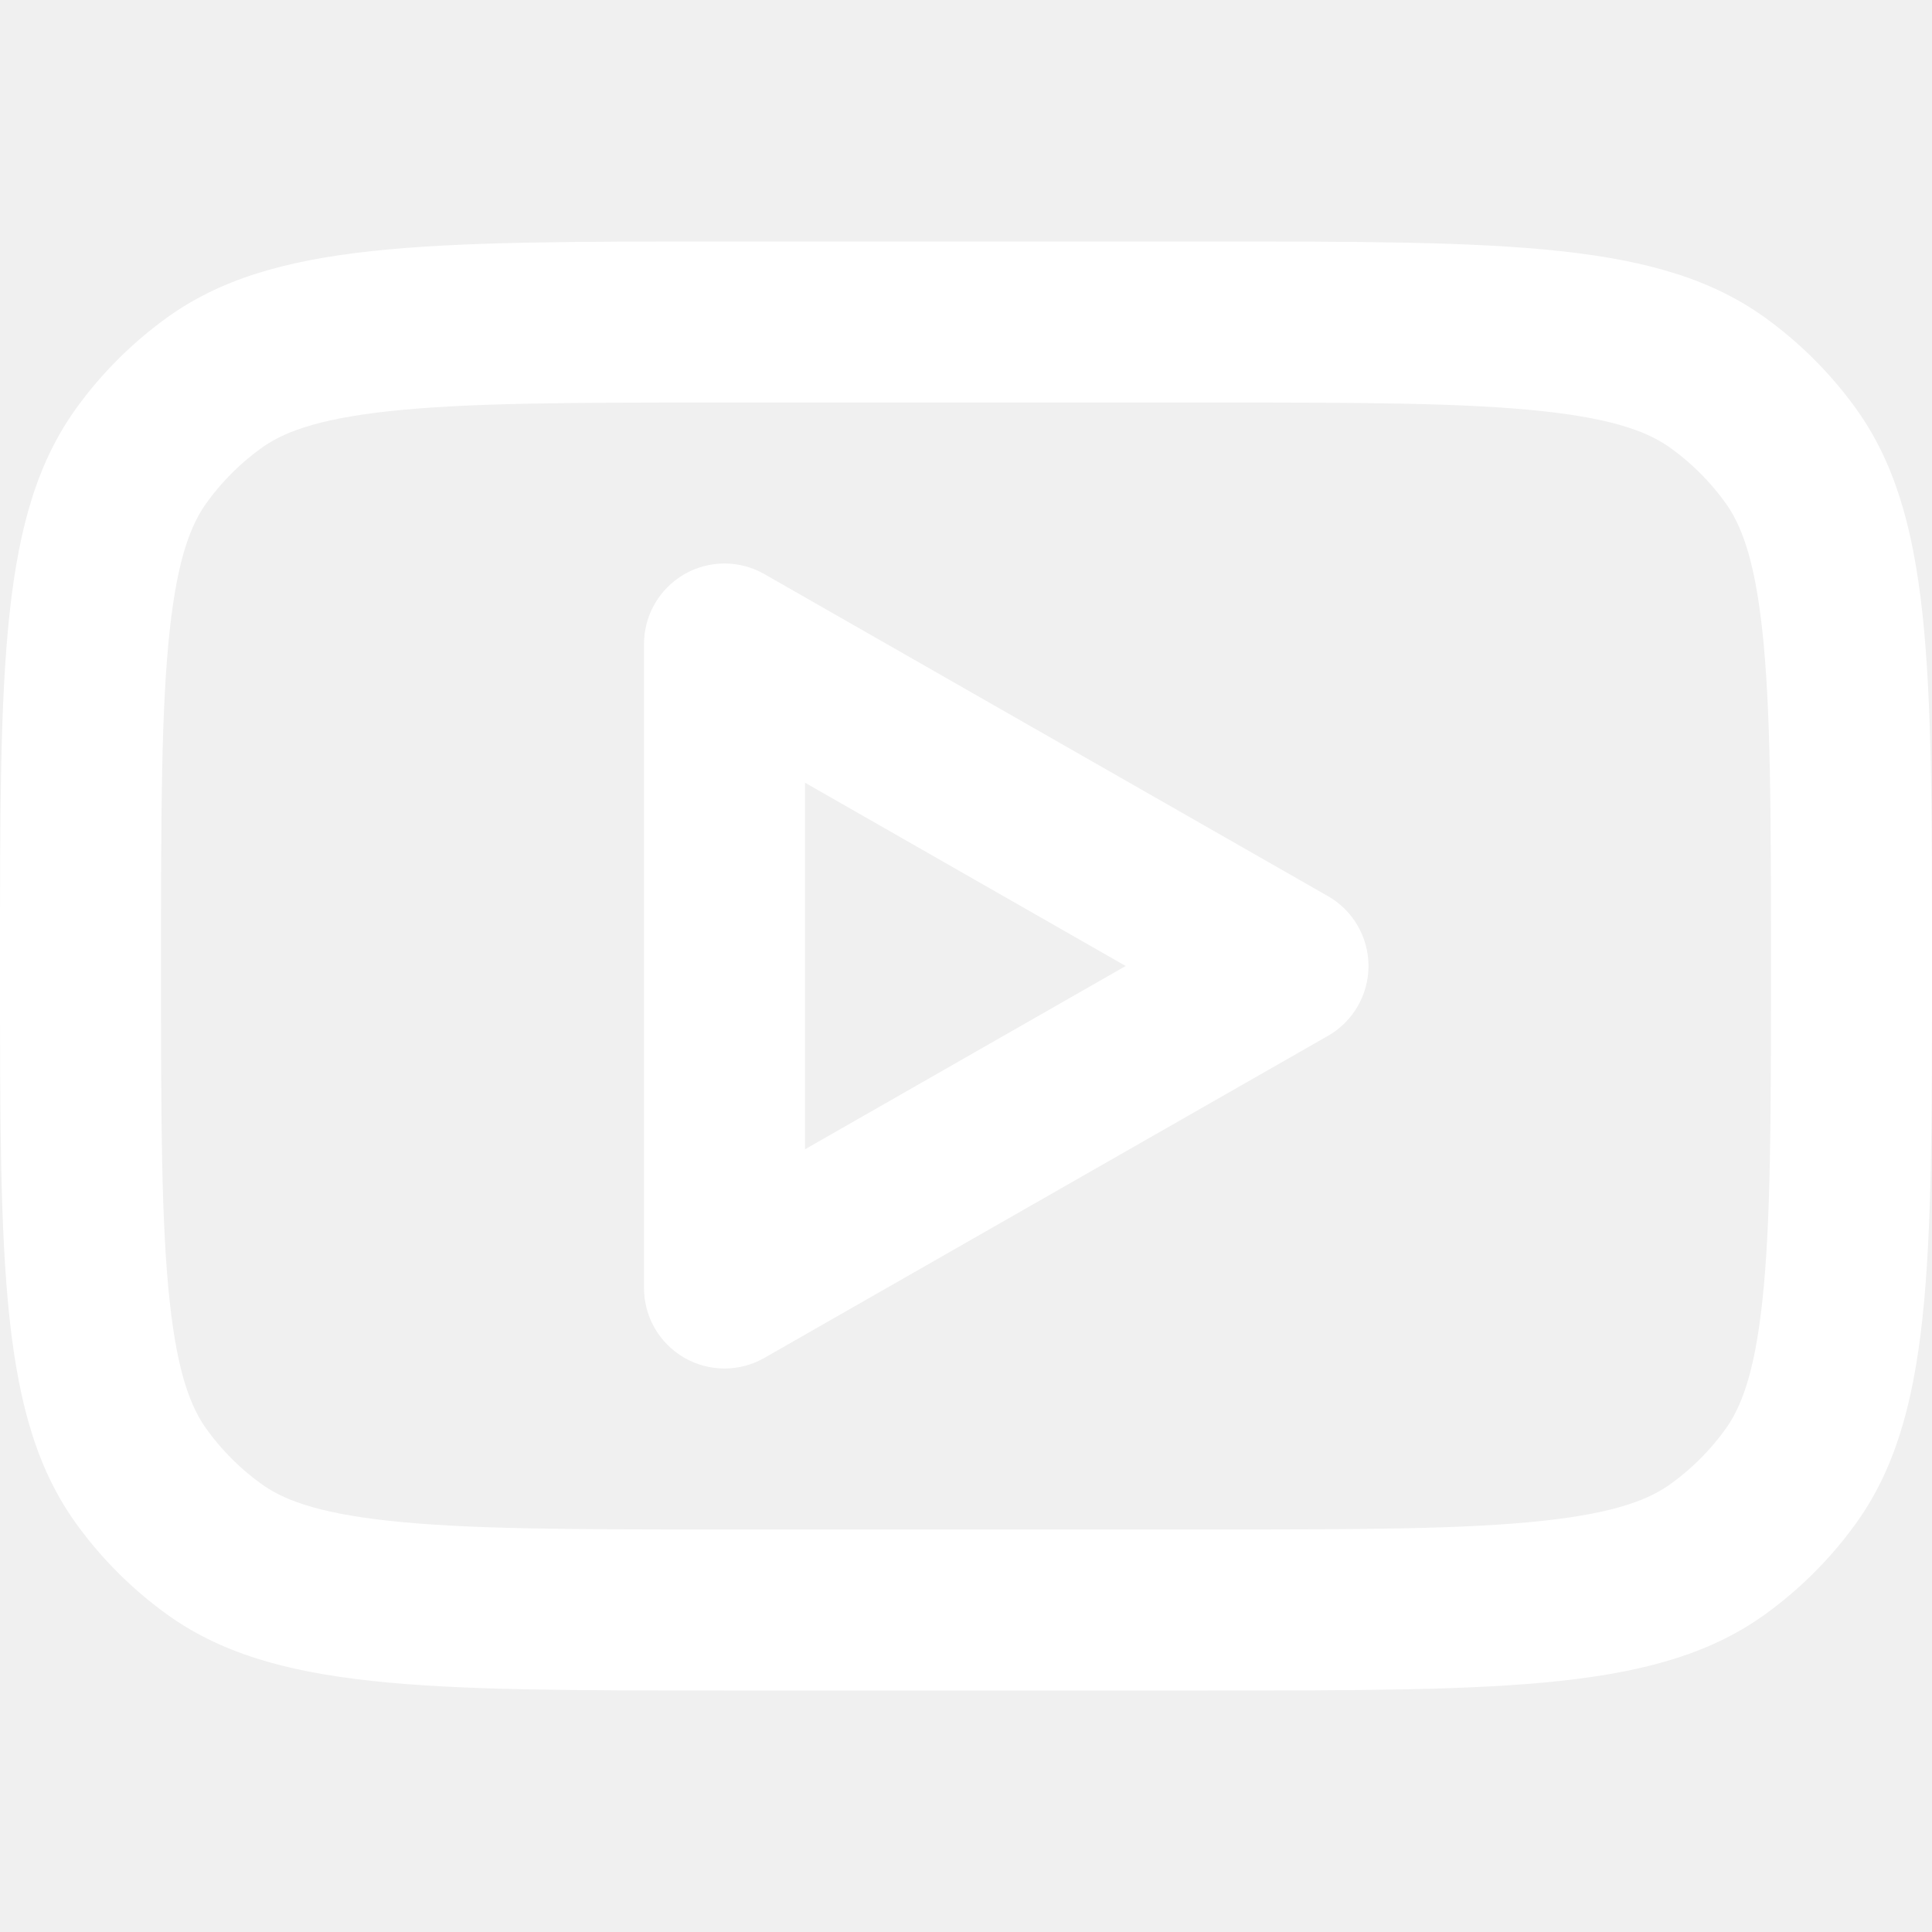
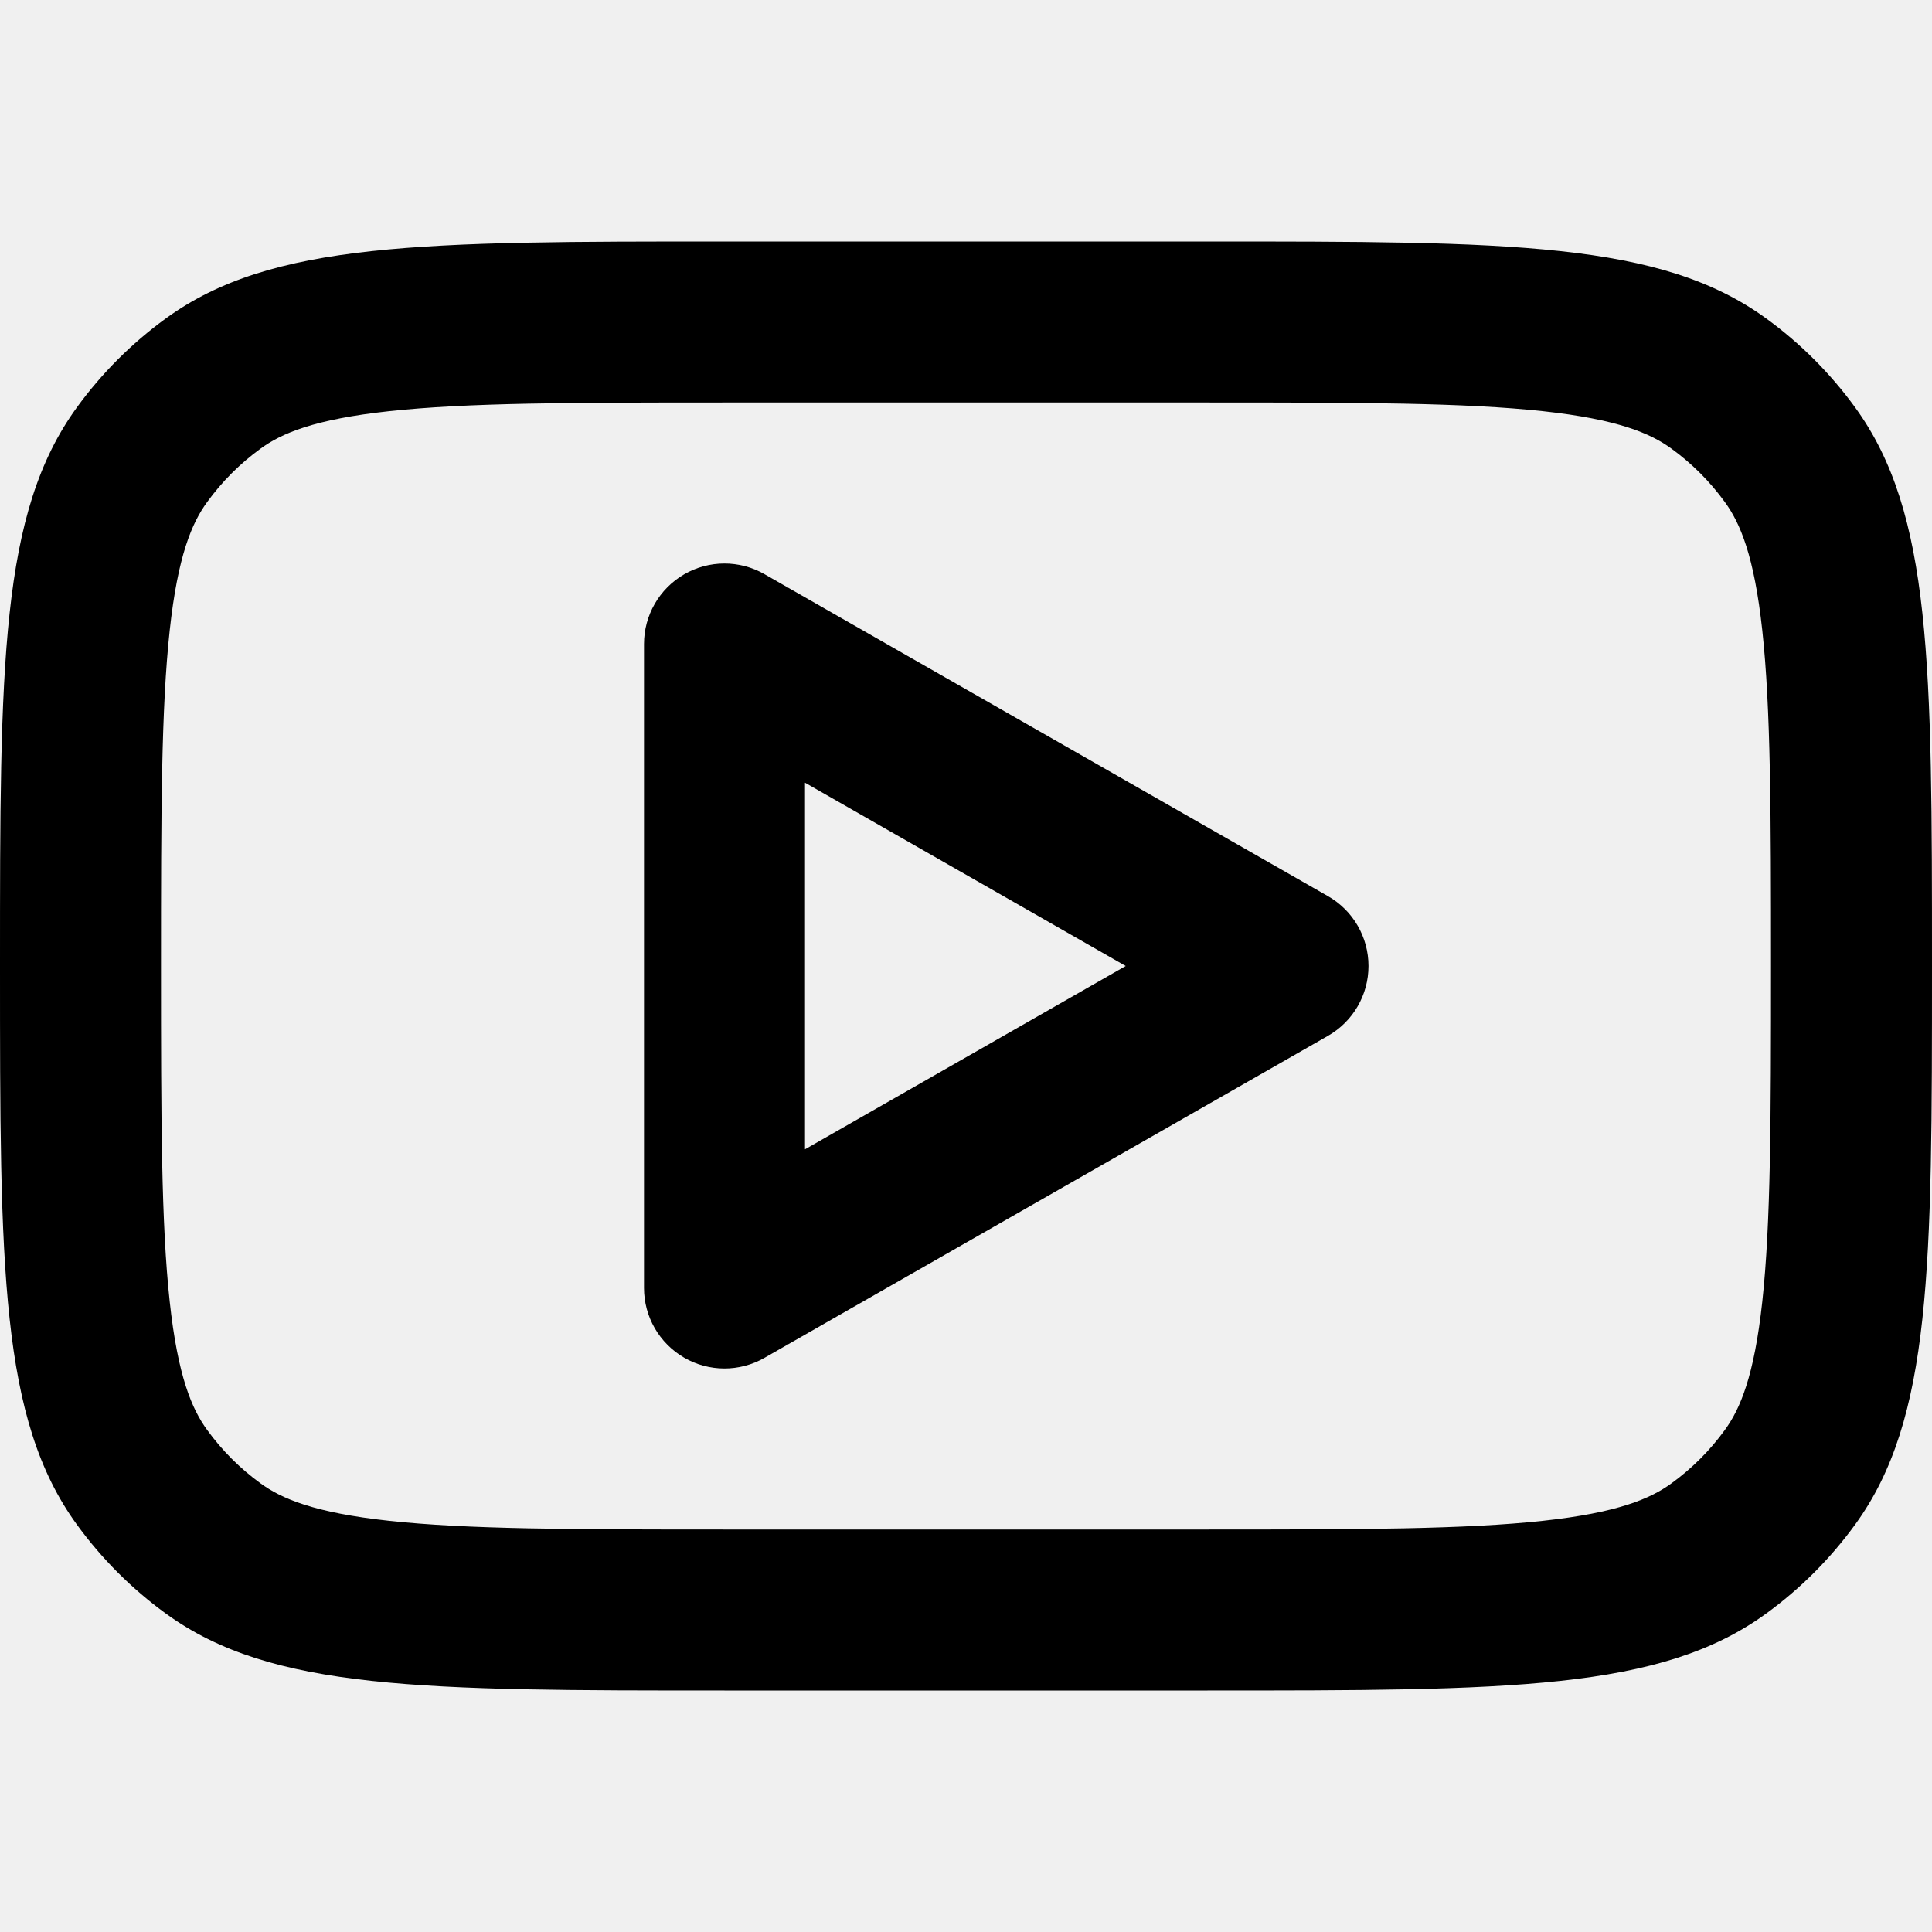
<svg xmlns="http://www.w3.org/2000/svg" width="800px" height="800px" viewBox="0 0 24 24" fill="none">
  <g id="SVGRepo_bgCarrier" stroke-width="0" />
  <g id="SVGRepo_tracerCarrier" stroke-linecap="round" stroke-linejoin="round" />
  <g id="SVGRepo_iconCarrier">
-     <path fill-rule="evenodd" clip-rule="evenodd" d="M9.496 7.132C9.187 6.955 8.806 6.956 8.498 7.135C8.19 7.314 8 7.644 8 8V16C8 16.357 8.19 16.686 8.498 16.865C8.806 17.044 9.187 17.045 9.496 16.868L16.496 12.868C16.808 12.69 17 12.359 17 12C17 11.641 16.808 11.31 16.496 11.132L9.496 7.132ZM13.984 12L10 14.277V9.723L13.984 12Z" fill="#ffffff" />
-     <path fill-rule="evenodd" clip-rule="evenodd" d="M0 12C0 8.25 0 6.375 0.955 5.061C1.263 4.637 1.637 4.263 2.061 3.955C3.375 3 5.25 3 9 3H15C18.75 3 20.625 3 21.939 3.955C22.363 4.263 22.737 4.637 23.045 5.061C24 6.375 24 8.25 24 12C24 15.75 24 17.625 23.045 18.939C22.737 19.363 22.363 19.737 21.939 20.045C20.625 21 18.75 21 15 21H9C5.25 21 3.375 21 2.061 20.045C1.637 19.737 1.263 19.363 0.955 18.939C0 17.625 0 15.75 0 12ZM9 5H15C16.919 5 18.198 5.003 19.167 5.108C20.099 5.209 20.504 5.384 20.763 5.573C21.018 5.758 21.242 5.982 21.427 6.237C21.616 6.496 21.791 6.901 21.892 7.833C21.997 8.802 22 10.081 22 12C22 13.919 21.997 15.198 21.892 16.167C21.791 17.099 21.616 17.504 21.427 17.763C21.242 18.018 21.018 18.242 20.763 18.427C20.504 18.616 20.099 18.791 19.167 18.892C18.198 18.997 16.919 19 15 19H9C7.081 19 5.802 18.997 4.833 18.892C3.901 18.791 3.496 18.616 3.237 18.427C2.982 18.242 2.758 18.018 2.573 17.763C2.384 17.504 2.209 17.099 2.108 16.167C2.003 15.198 2 13.919 2 12C2 10.081 2.003 8.802 2.108 7.833C2.209 6.901 2.384 6.496 2.573 6.237C2.758 5.982 2.982 5.758 3.237 5.573C3.496 5.384 3.901 5.209 4.833 5.108C5.802 5.003 7.081 5 9 5Z" fill="#ffffff" />
+     <path fill-rule="evenodd" clip-rule="evenodd" d="M9.496 7.132C9.187 6.955 8.806 6.956 8.498 7.135C8.19 7.314 8 7.644 8 8V16C8 16.357 8.19 16.686 8.498 16.865C8.806 17.044 9.187 17.045 9.496 16.868L16.496 12.868C16.808 12.69 17 12.359 17 12C17 11.641 16.808 11.31 16.496 11.132L9.496 7.132ZM13.984 12L10 14.277V9.723L13.984 12Z" fill="#000000" />
+     <path fill-rule="evenodd" clip-rule="evenodd" d="M0 12C0 8.25 0 6.375 0.955 5.061C1.263 4.637 1.637 4.263 2.061 3.955C3.375 3 5.25 3 9 3H15C18.75 3 20.625 3 21.939 3.955C22.363 4.263 22.737 4.637 23.045 5.061C24 6.375 24 8.25 24 12C24 15.75 24 17.625 23.045 18.939C22.737 19.363 22.363 19.737 21.939 20.045C20.625 21 18.75 21 15 21H9C5.25 21 3.375 21 2.061 20.045C1.637 19.737 1.263 19.363 0.955 18.939C0 17.625 0 15.75 0 12ZM9 5H15C16.919 5 18.198 5.003 19.167 5.108C20.099 5.209 20.504 5.384 20.763 5.573C21.018 5.758 21.242 5.982 21.427 6.237C21.616 6.496 21.791 6.901 21.892 7.833C21.997 8.802 22 10.081 22 12C22 13.919 21.997 15.198 21.892 16.167C21.791 17.099 21.616 17.504 21.427 17.763C21.242 18.018 21.018 18.242 20.763 18.427C20.504 18.616 20.099 18.791 19.167 18.892C18.198 18.997 16.919 19 15 19H9C7.081 19 5.802 18.997 4.833 18.892C3.901 18.791 3.496 18.616 3.237 18.427C2.982 18.242 2.758 18.018 2.573 17.763C2.384 17.504 2.209 17.099 2.108 16.167C2.003 15.198 2 13.919 2 12C2 10.081 2.003 8.802 2.108 7.833C2.209 6.901 2.384 6.496 2.573 6.237C2.758 5.982 2.982 5.758 3.237 5.573C3.496 5.384 3.901 5.209 4.833 5.108C5.802 5.003 7.081 5 9 5Z" fill="#000000" />
  </g>
</svg>
